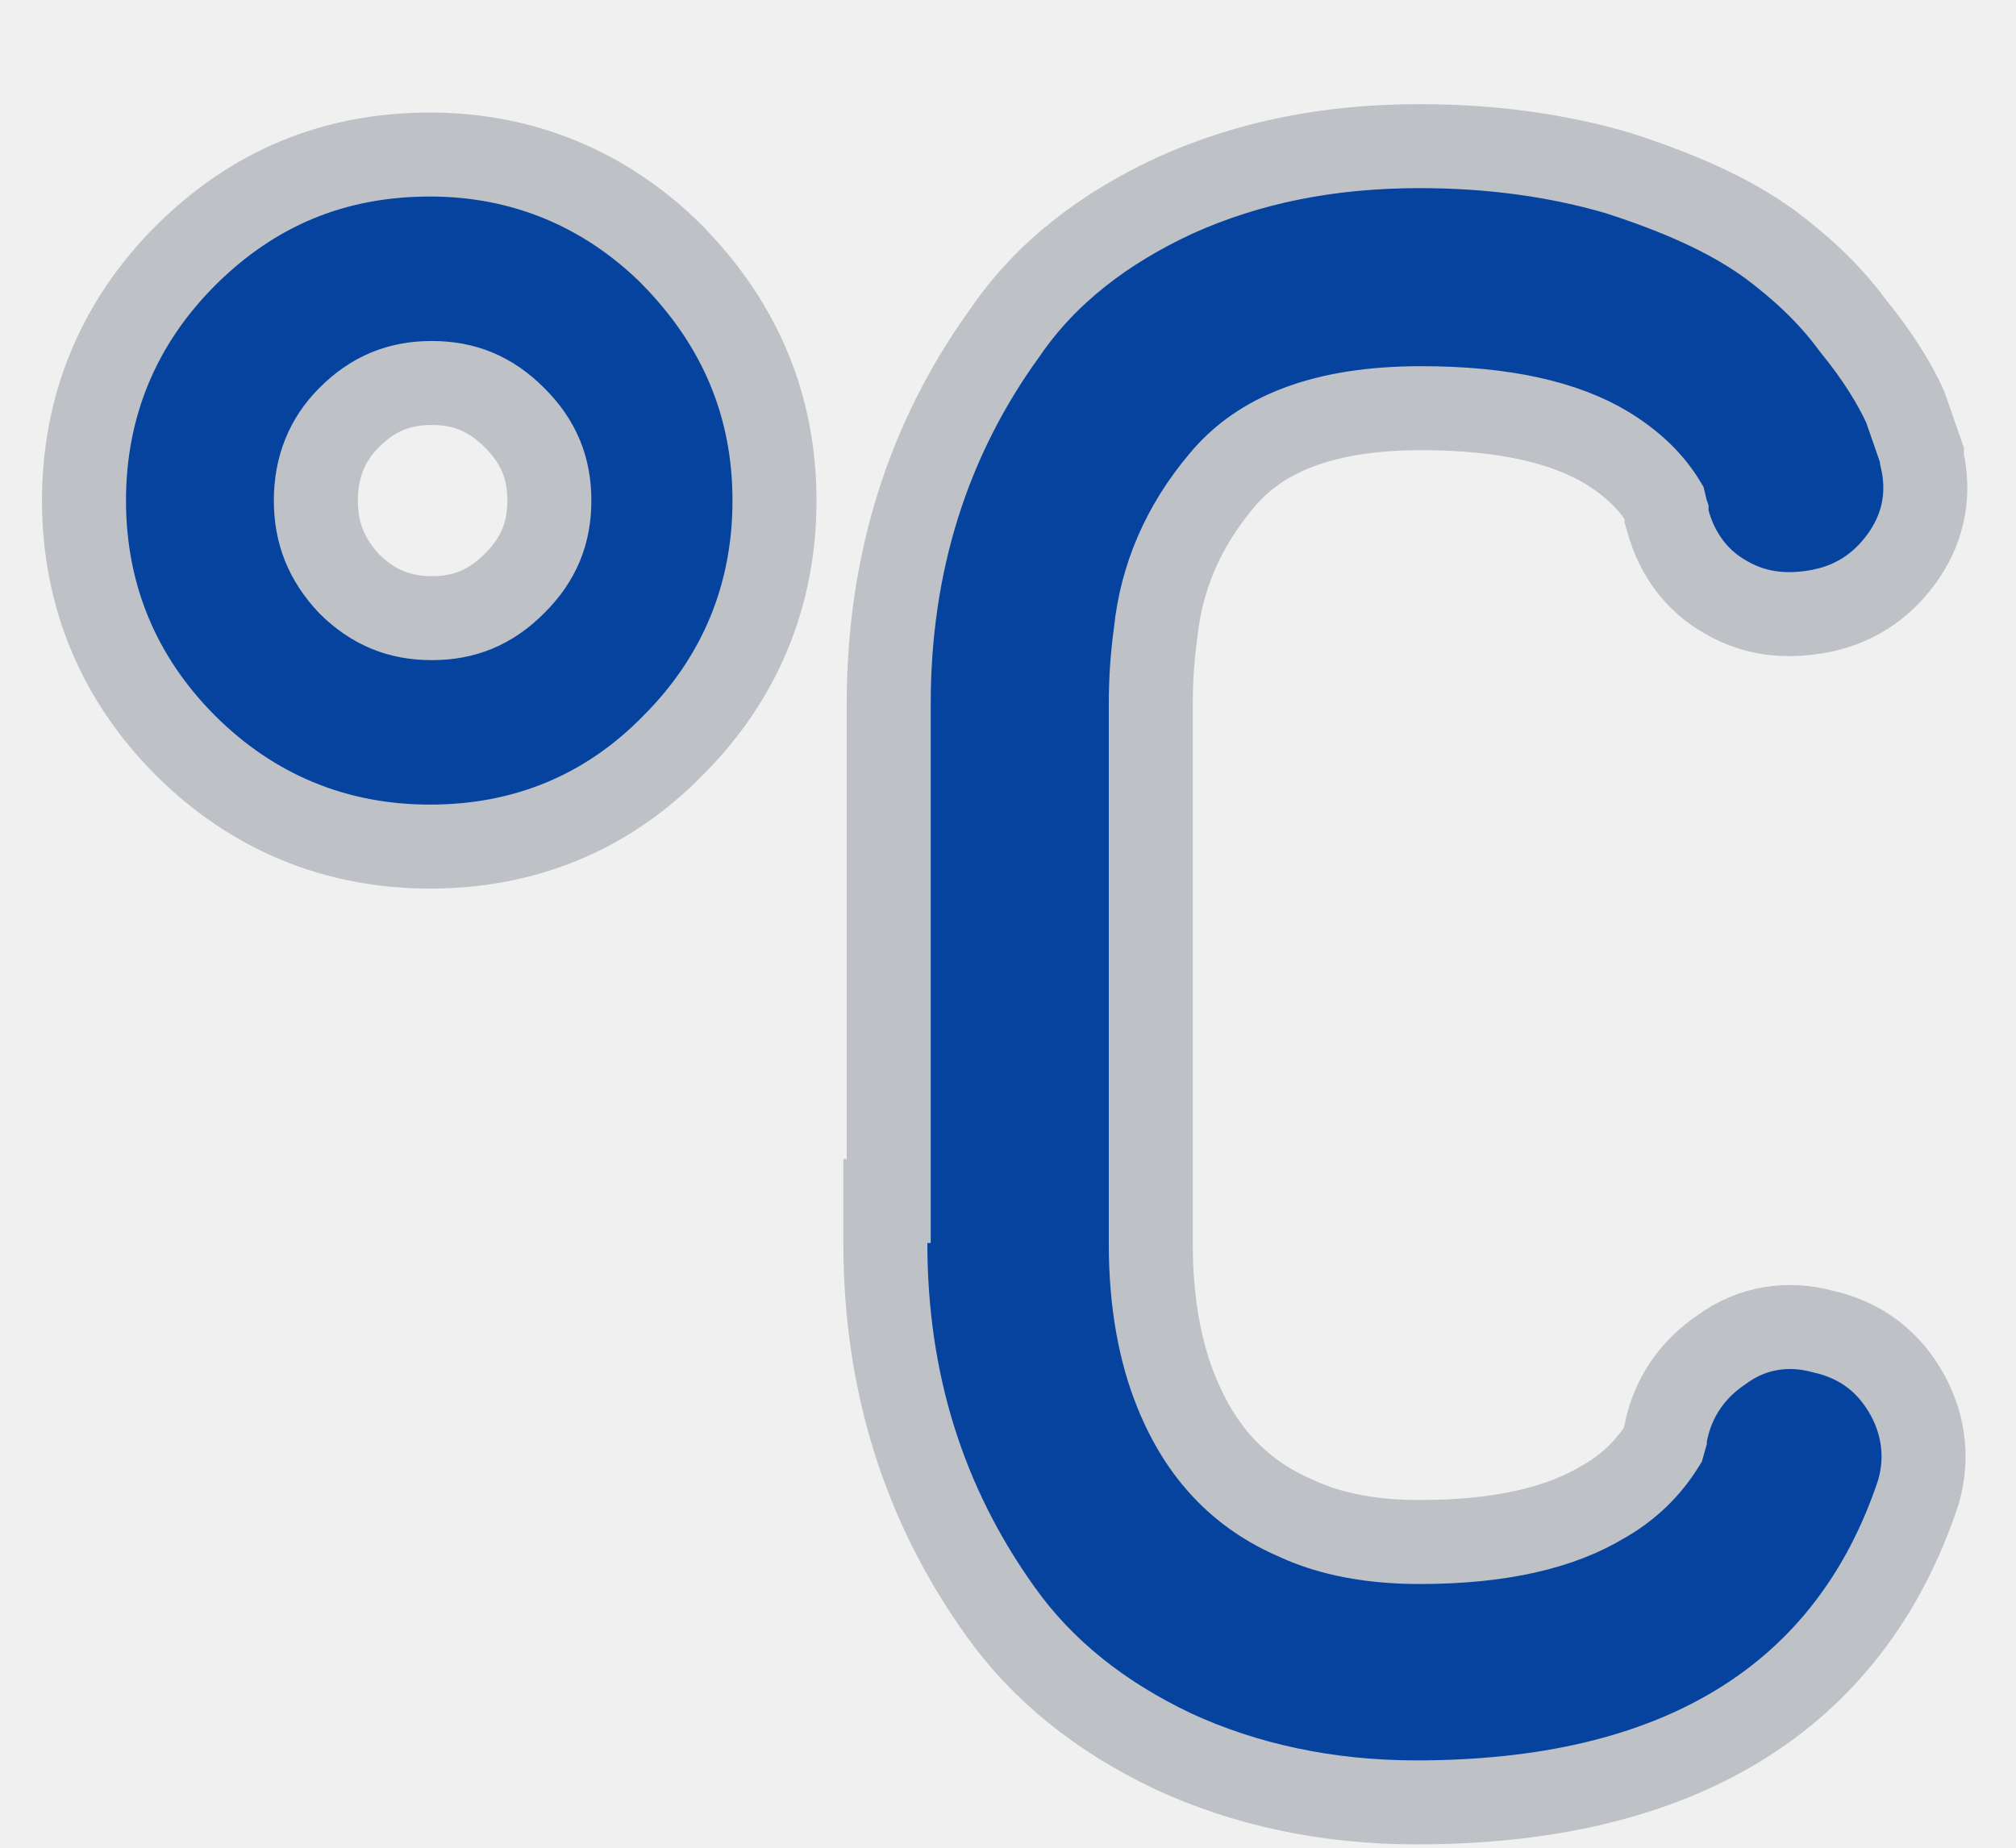
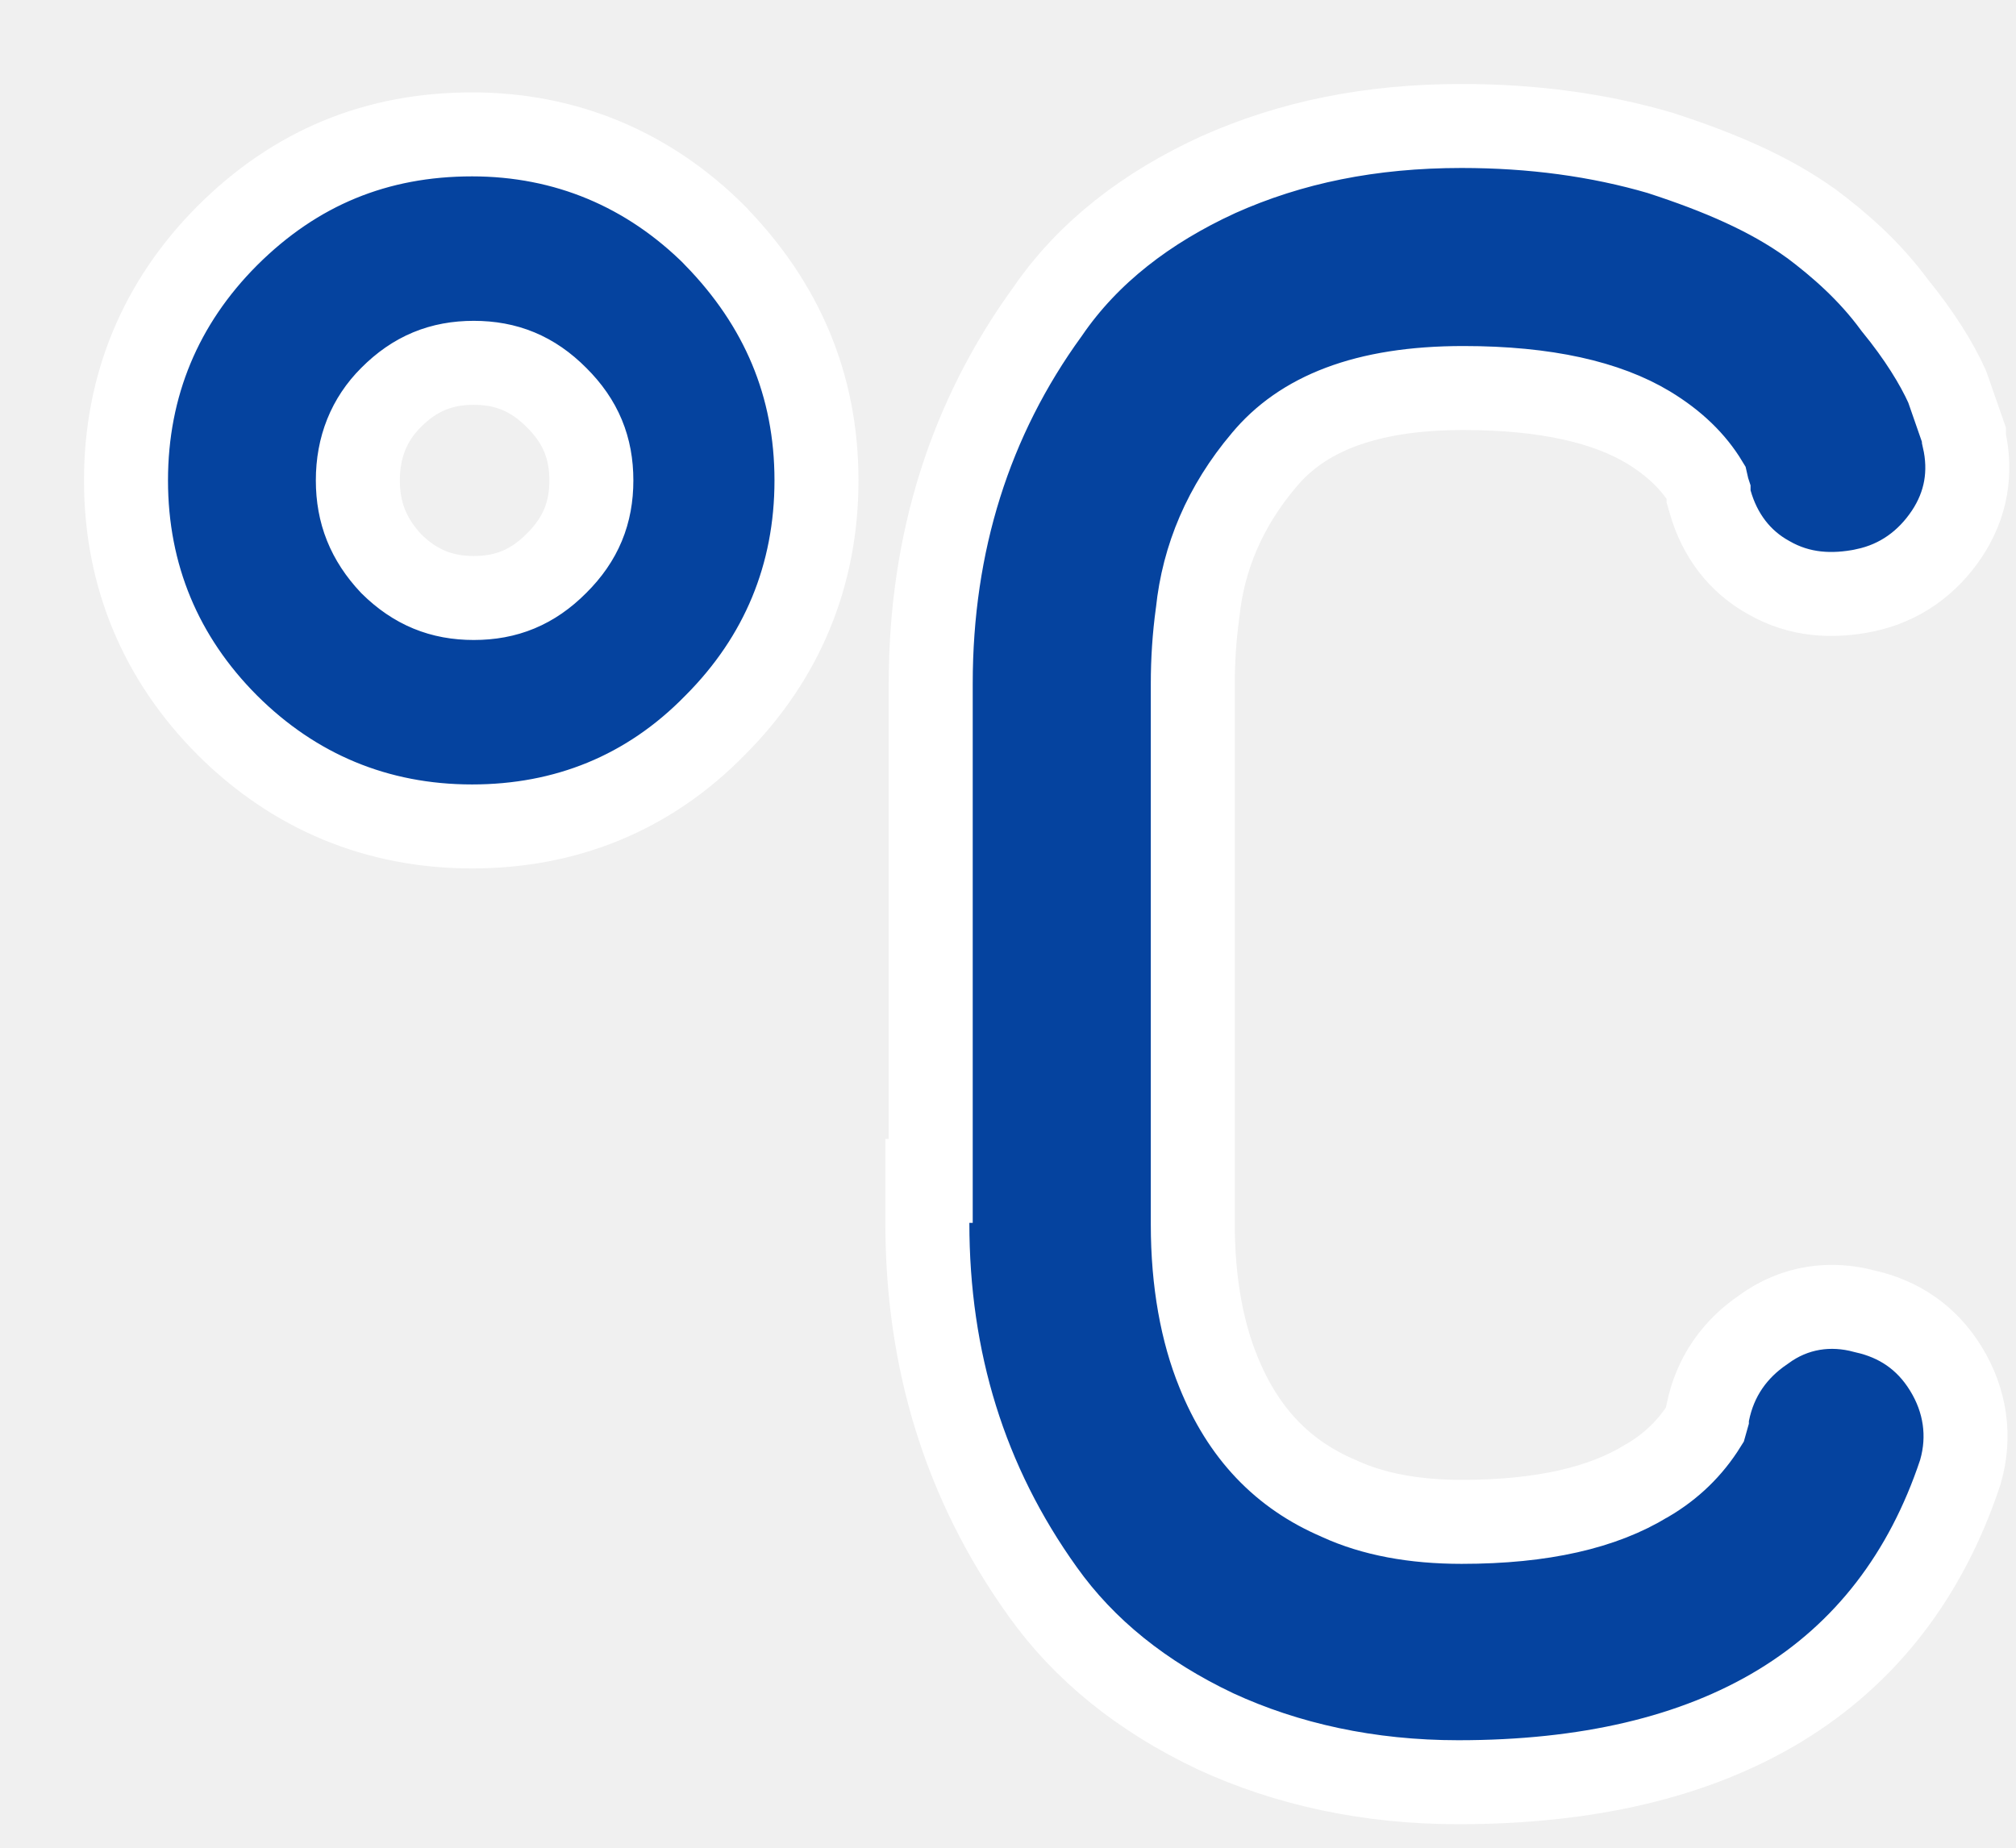
<svg xmlns="http://www.w3.org/2000/svg" width="12" height="11" viewBox="0 0 12 11" fill="none">
-   <path d="M4.009 1.526L4.009 1.526L4.007 1.523C3.611 1.127 3.117 0.92 2.56 0.92C1.994 0.92 1.511 1.116 1.103 1.523C0.707 1.92 0.5 2.413 0.5 2.98C0.5 3.547 0.707 4.04 1.103 4.437C1.5 4.833 1.993 5.04 2.56 5.04C3.114 5.04 3.609 4.845 4.008 4.436C4.404 4.039 4.61 3.546 4.61 2.98C4.61 2.411 4.402 1.93 4.009 1.526ZM5.29 7.15H5.27V7.4C5.27 8.219 5.494 8.95 5.956 9.595C6.205 9.945 6.551 10.221 6.983 10.426L6.985 10.427C7.41 10.623 7.896 10.73 8.43 10.73C9.19 10.73 9.834 10.585 10.344 10.275C10.858 9.963 11.215 9.495 11.417 8.889L11.417 8.889L11.42 8.879C11.48 8.669 11.448 8.456 11.333 8.269C11.216 8.078 11.048 7.971 10.851 7.927C10.646 7.871 10.43 7.9 10.246 8.036C10.078 8.15 9.958 8.314 9.915 8.531L9.91 8.555V8.56L9.91 8.561L9.899 8.6C9.812 8.74 9.698 8.85 9.555 8.934L9.555 8.934L9.549 8.937C9.293 9.094 8.934 9.18 8.45 9.18C8.166 9.18 7.923 9.134 7.724 9.043L7.724 9.043L7.718 9.04C7.384 8.898 7.149 8.651 7.002 8.286L7.002 8.286C6.906 8.051 6.85 7.754 6.85 7.41V4.19C6.85 4.051 6.859 3.912 6.878 3.773L6.878 3.773L6.879 3.766C6.913 3.438 7.042 3.134 7.272 2.861L7.273 2.86C7.498 2.588 7.872 2.43 8.46 2.43C8.955 2.43 9.315 2.516 9.561 2.664C9.718 2.759 9.831 2.87 9.907 2.996C9.908 3 9.909 3.005 9.91 3.01C9.912 3.021 9.915 3.035 9.92 3.05V3.075L9.93 3.109C9.986 3.306 10.105 3.463 10.277 3.558C10.464 3.666 10.66 3.673 10.849 3.635L10.849 3.635L10.852 3.634C11.062 3.59 11.225 3.468 11.338 3.299C11.454 3.125 11.486 2.932 11.44 2.73V2.708L11.426 2.668L11.346 2.438L11.342 2.427L11.338 2.417C11.278 2.285 11.177 2.119 11.028 1.937C10.878 1.732 10.698 1.576 10.53 1.45L10.53 1.45L10.525 1.447C10.286 1.275 9.988 1.146 9.637 1.032L9.637 1.032L9.631 1.03C9.265 0.923 8.871 0.87 8.45 0.87C7.909 0.87 7.434 0.966 6.997 1.162L6.997 1.162L6.995 1.163C6.576 1.357 6.227 1.622 5.985 1.976C5.524 2.611 5.29 3.352 5.29 4.19V7.15ZM9.91 8.58H9.911C9.91 8.58 9.91 8.58 9.91 8.58ZM2.079 3.476C1.943 3.331 1.88 3.173 1.88 2.98C1.88 2.782 1.947 2.617 2.077 2.487C2.22 2.343 2.377 2.28 2.57 2.28C2.763 2.28 2.92 2.343 3.063 2.487C3.207 2.63 3.27 2.787 3.27 2.98C3.27 3.173 3.207 3.33 3.063 3.473C2.92 3.617 2.763 3.68 2.57 3.68C2.378 3.68 2.222 3.617 2.079 3.476Z" fill="#05439F" stroke="#BEC1C6" stroke-width="0.5" />
+   <path d="M4.259 1.406L4.259 1.406L4.257 1.403C3.861 1.007 3.367 0.8 2.81 0.8C2.244 0.8 1.761 0.996 1.353 1.403C0.957 1.8 0.75 2.293 0.75 2.86C0.75 3.427 0.957 3.92 1.353 4.317C1.75 4.713 2.243 4.92 2.81 4.92C3.364 4.92 3.859 4.725 4.258 4.316C4.654 3.919 4.86 3.426 4.86 2.86C4.86 2.291 4.652 1.81 4.259 1.406ZM5.54 7.03H5.52V7.28C5.52 8.099 5.744 8.83 6.206 9.475C6.455 9.825 6.801 10.101 7.233 10.306L7.235 10.307C7.66 10.503 8.146 10.61 8.68 10.61C9.44 10.61 10.084 10.464 10.594 10.155C11.108 9.843 11.465 9.375 11.667 8.769L11.667 8.769L11.67 8.759C11.73 8.549 11.698 8.336 11.583 8.149C11.466 7.958 11.298 7.851 11.101 7.807C10.896 7.751 10.68 7.78 10.496 7.916C10.328 8.03 10.208 8.194 10.165 8.411L10.16 8.435V8.44L10.16 8.441L10.149 8.48C10.062 8.62 9.948 8.73 9.805 8.814L9.805 8.814L9.799 8.817C9.543 8.974 9.184 9.06 8.7 9.06C8.416 9.06 8.173 9.014 7.974 8.923L7.974 8.923L7.968 8.92C7.634 8.778 7.399 8.531 7.252 8.166L7.252 8.166C7.156 7.931 7.1 7.634 7.1 7.29V4.07C7.1 3.931 7.109 3.792 7.128 3.653L7.128 3.653L7.129 3.646C7.163 3.318 7.292 3.014 7.522 2.741L7.523 2.74C7.748 2.468 8.122 2.31 8.71 2.31C9.205 2.31 9.565 2.396 9.811 2.544C9.968 2.639 10.081 2.75 10.157 2.876C10.158 2.88 10.159 2.885 10.159 2.89C10.162 2.901 10.165 2.915 10.17 2.93V2.955L10.18 2.989C10.236 3.186 10.355 3.343 10.527 3.438C10.714 3.546 10.91 3.553 11.099 3.515L11.099 3.515L11.102 3.514C11.312 3.47 11.475 3.348 11.588 3.179C11.704 3.005 11.736 2.812 11.69 2.61V2.588L11.676 2.548L11.596 2.318L11.592 2.307L11.588 2.297C11.528 2.165 11.427 1.999 11.278 1.817C11.128 1.612 10.948 1.456 10.78 1.33L10.78 1.33L10.775 1.327C10.536 1.155 10.238 1.026 9.887 0.912L9.887 0.912L9.881 0.91C9.515 0.803 9.121 0.75 8.7 0.75C8.159 0.75 7.684 0.846 7.247 1.042L7.247 1.042L7.245 1.043C6.826 1.236 6.477 1.502 6.235 1.856C5.774 2.491 5.54 3.232 5.54 4.07V7.03ZM10.16 8.46H10.161C10.16 8.46 10.16 8.46 10.16 8.46ZM2.329 3.356C2.193 3.211 2.13 3.053 2.13 2.86C2.13 2.662 2.197 2.497 2.327 2.367C2.47 2.223 2.627 2.16 2.82 2.16C3.013 2.16 3.17 2.223 3.313 2.367C3.457 2.51 3.52 2.667 3.52 2.86C3.52 3.053 3.457 3.21 3.313 3.353C3.17 3.497 3.013 3.56 2.82 3.56C2.628 3.56 2.472 3.497 2.329 3.356Z" fill="#05439F" stroke="white" stroke-width="0.5" />
</svg>
